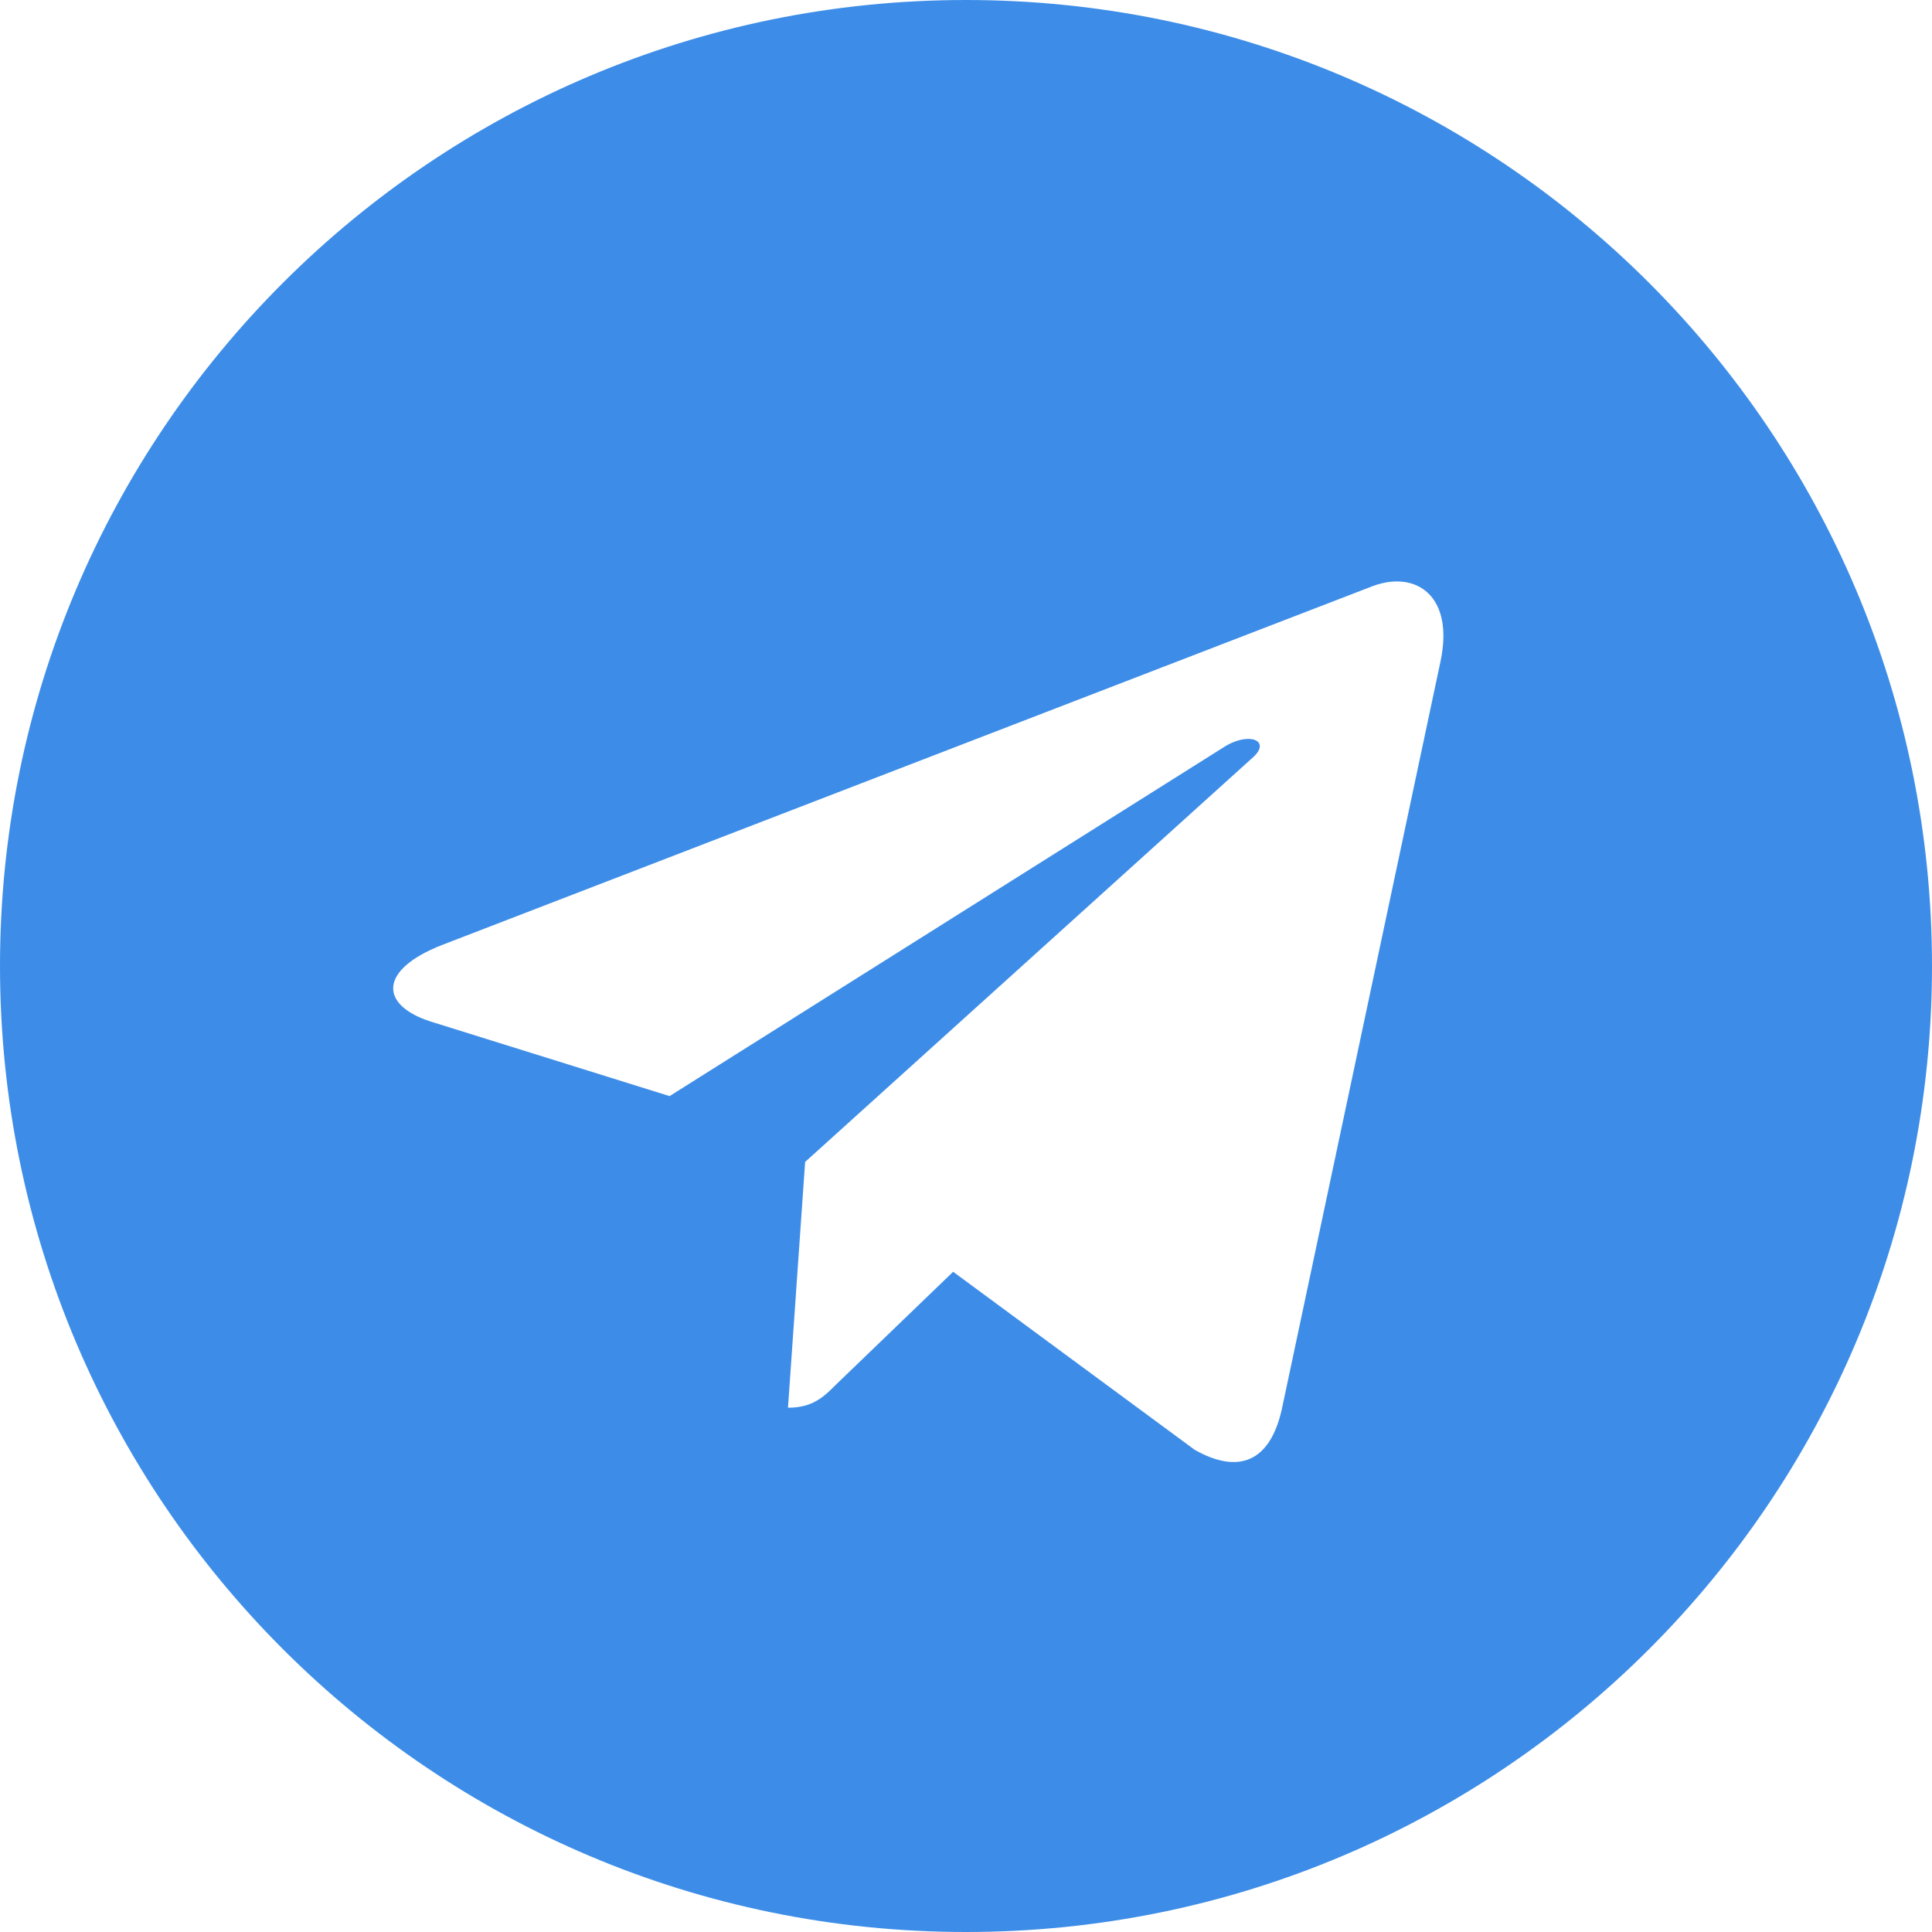
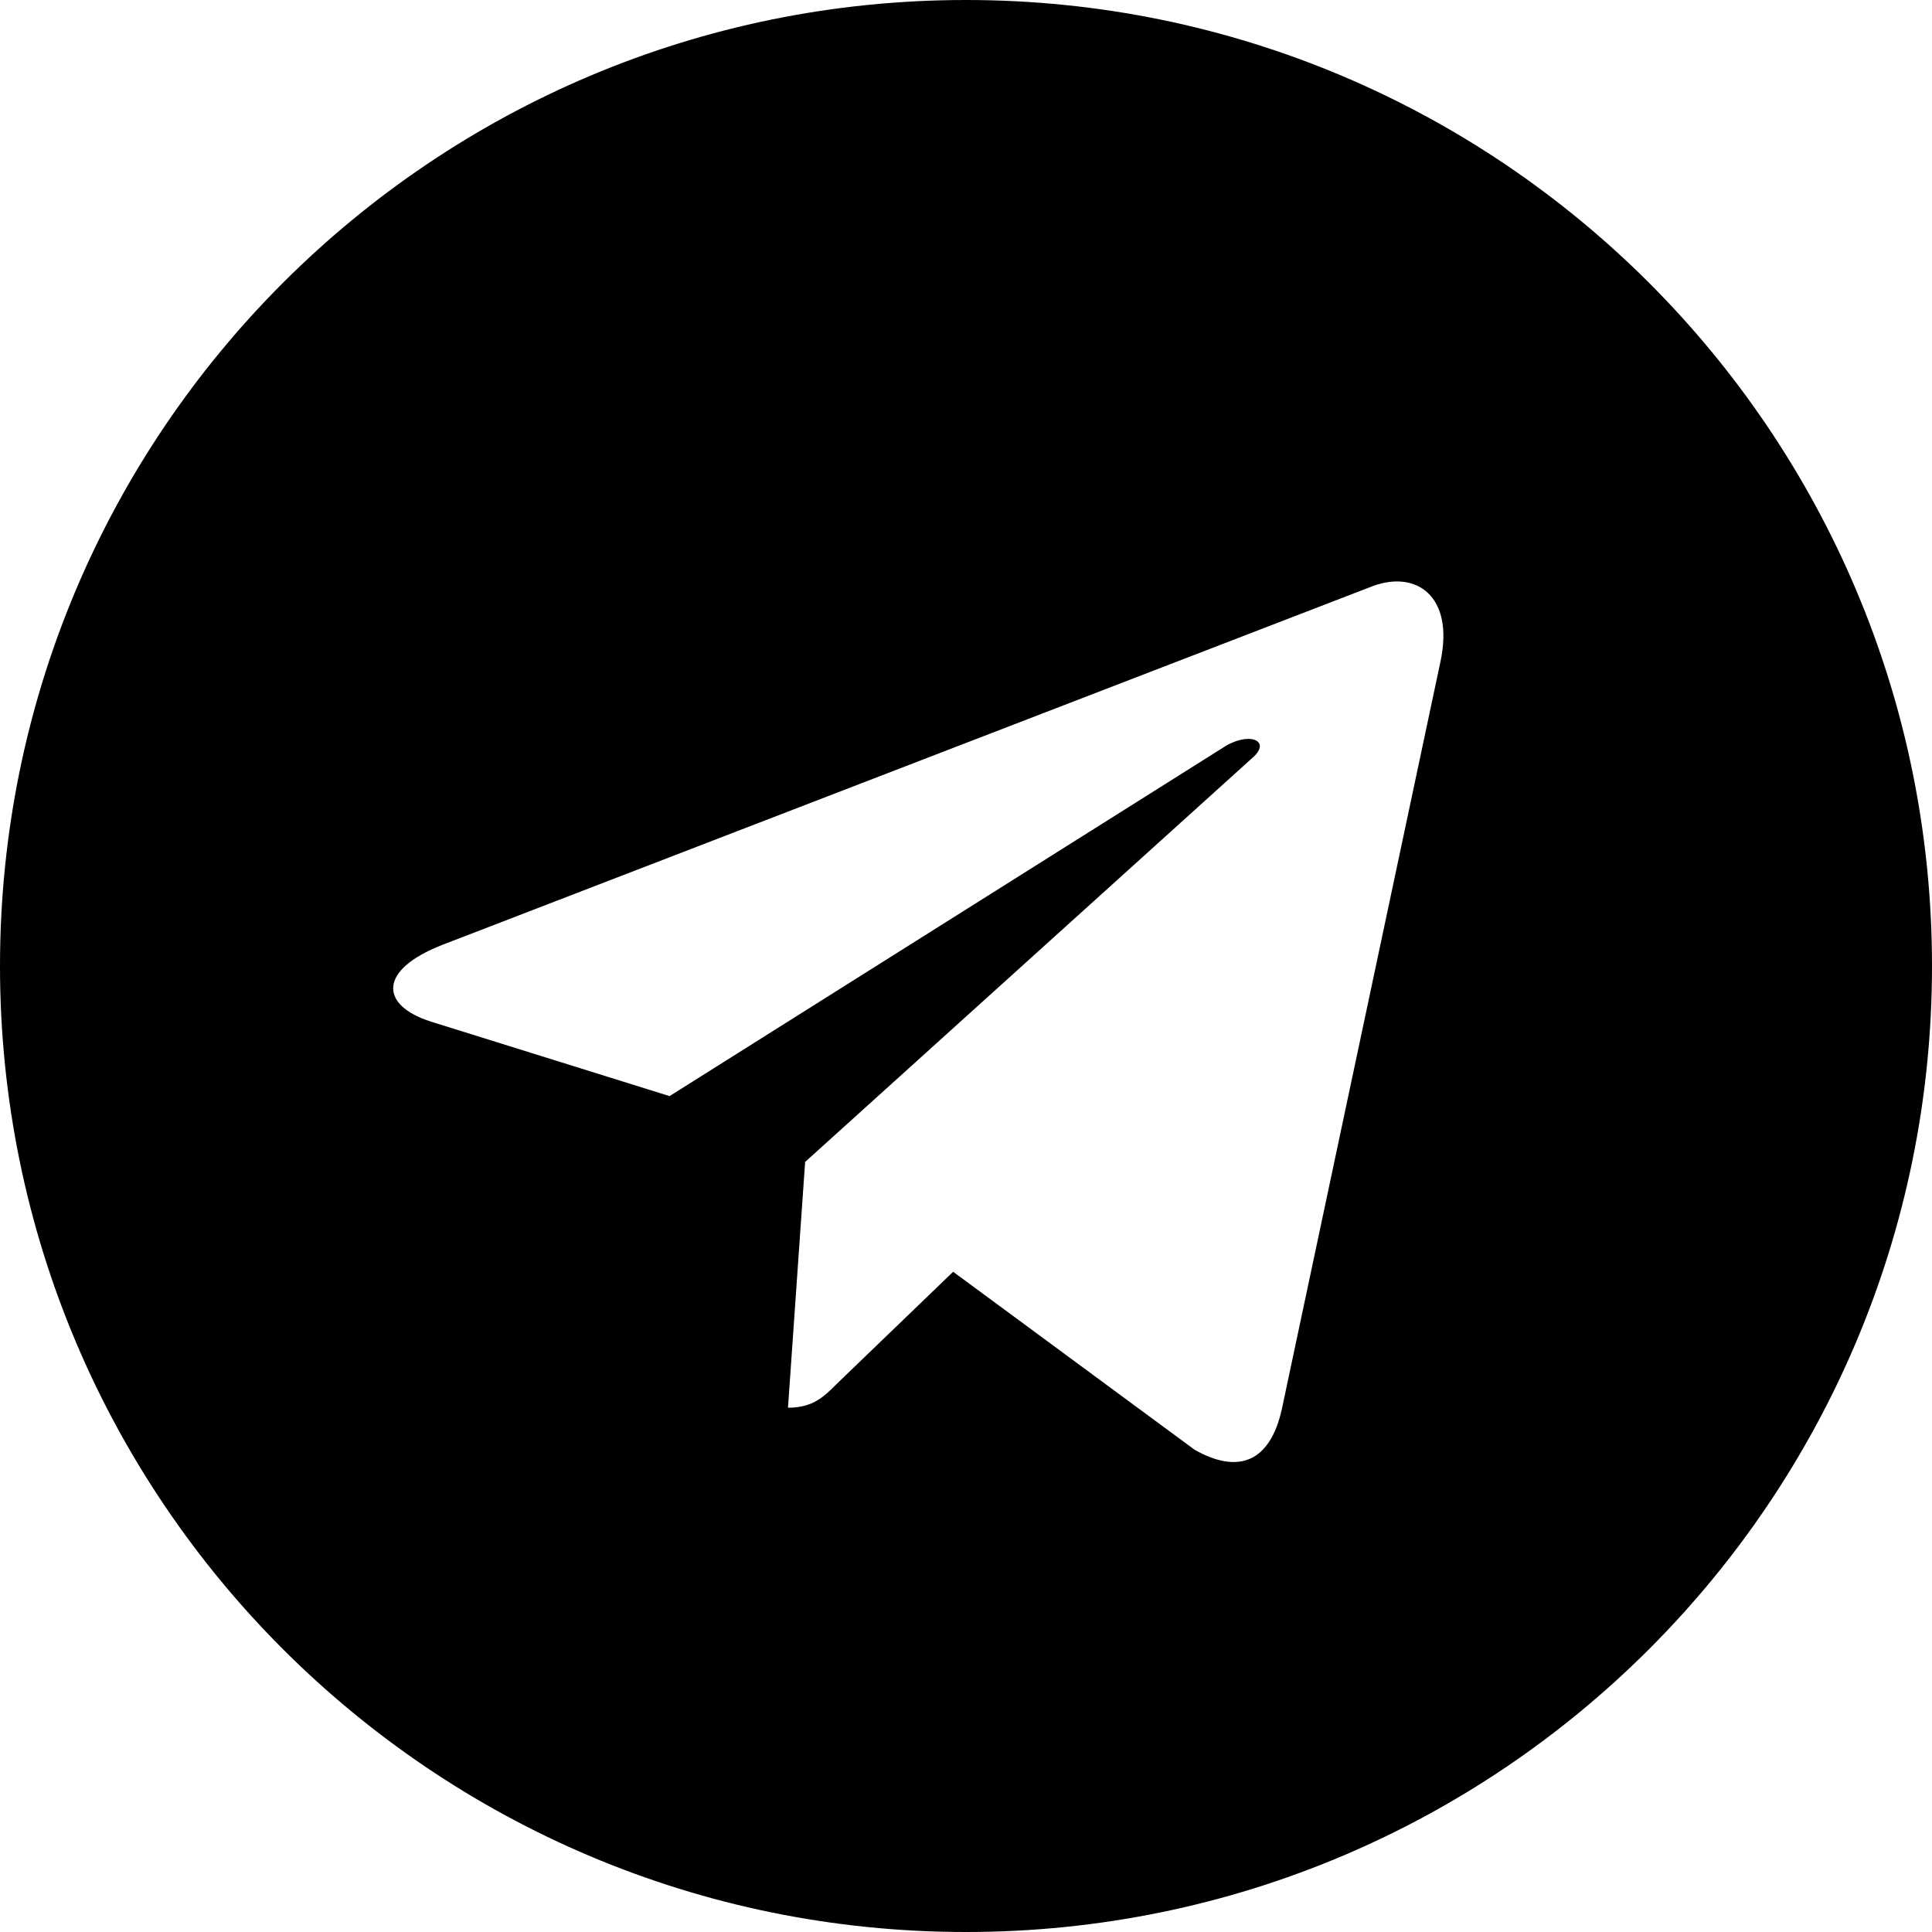
<svg xmlns="http://www.w3.org/2000/svg" width="496" height="496" viewBox="0 0 496 496" fill="none">
-   <path d="M248 0C111 0 0 111 0 248C0 385 111 496 248 496C385 496 496 385 496 248C496 111 385 0 248 0ZM369.8 169.9L329.1 361.7C326.1 375.3 318 378.6 306.7 372.2L244.7 326.5L214.8 355.3C211.5 358.6 208.7 361.4 202.3 361.4L206.7 298.3L321.6 194.5C326.6 190.1 320.5 187.6 313.9 192L171.9 281.4L110.7 262.3C97.4 258.1 97.1 249 113.5 242.6L352.6 150.4C363.7 146.4 373.4 153.1 369.8 169.9Z" fill="#3d8de8" />
+   <path d="M248 0C111 0 0 111 0 248C0 385 111 496 248 496C385 496 496 385 496 248C496 111 385 0 248 0ZM369.8 169.9L329.1 361.7C326.1 375.3 318 378.6 306.7 372.2L244.7 326.5L214.8 355.3C211.5 358.6 208.7 361.4 202.3 361.4L206.7 298.3L321.6 194.5C326.6 190.1 320.5 187.6 313.9 192L171.9 281.4L110.7 262.3C97.4 258.1 97.1 249 113.5 242.6L352.6 150.4C363.7 146.4 373.4 153.1 369.8 169.9Z" fill="black" />
</svg>
